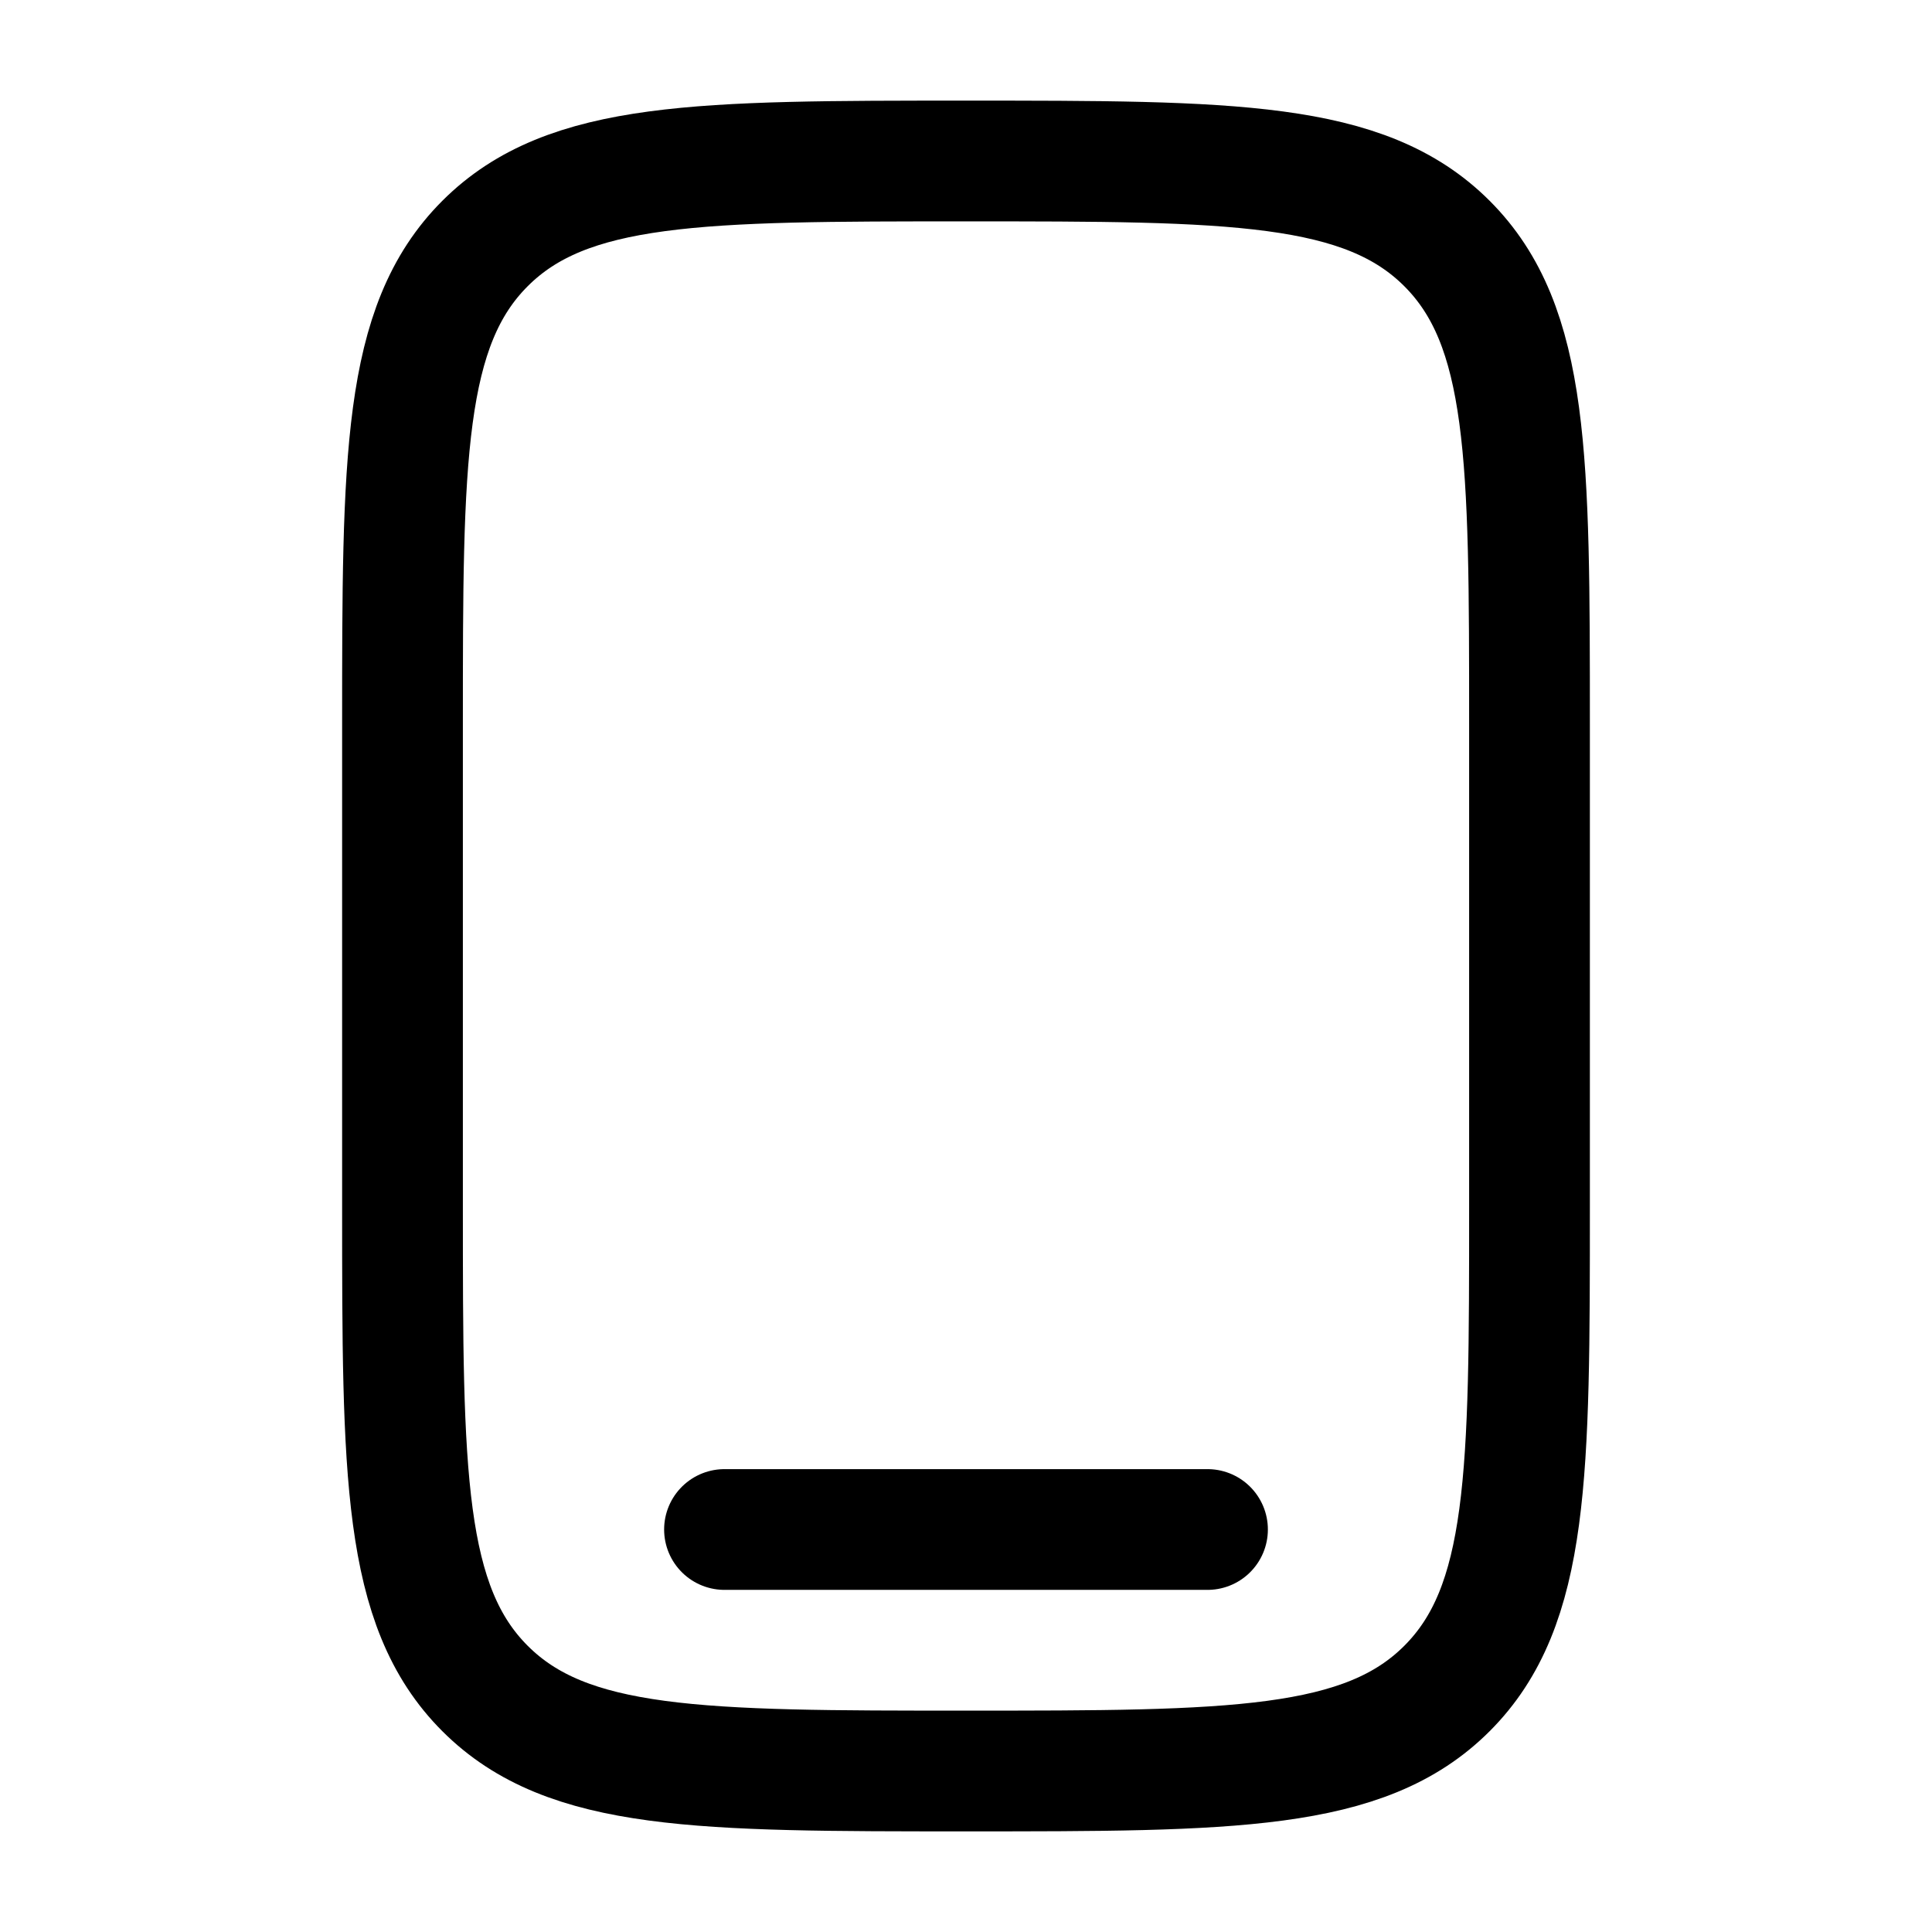
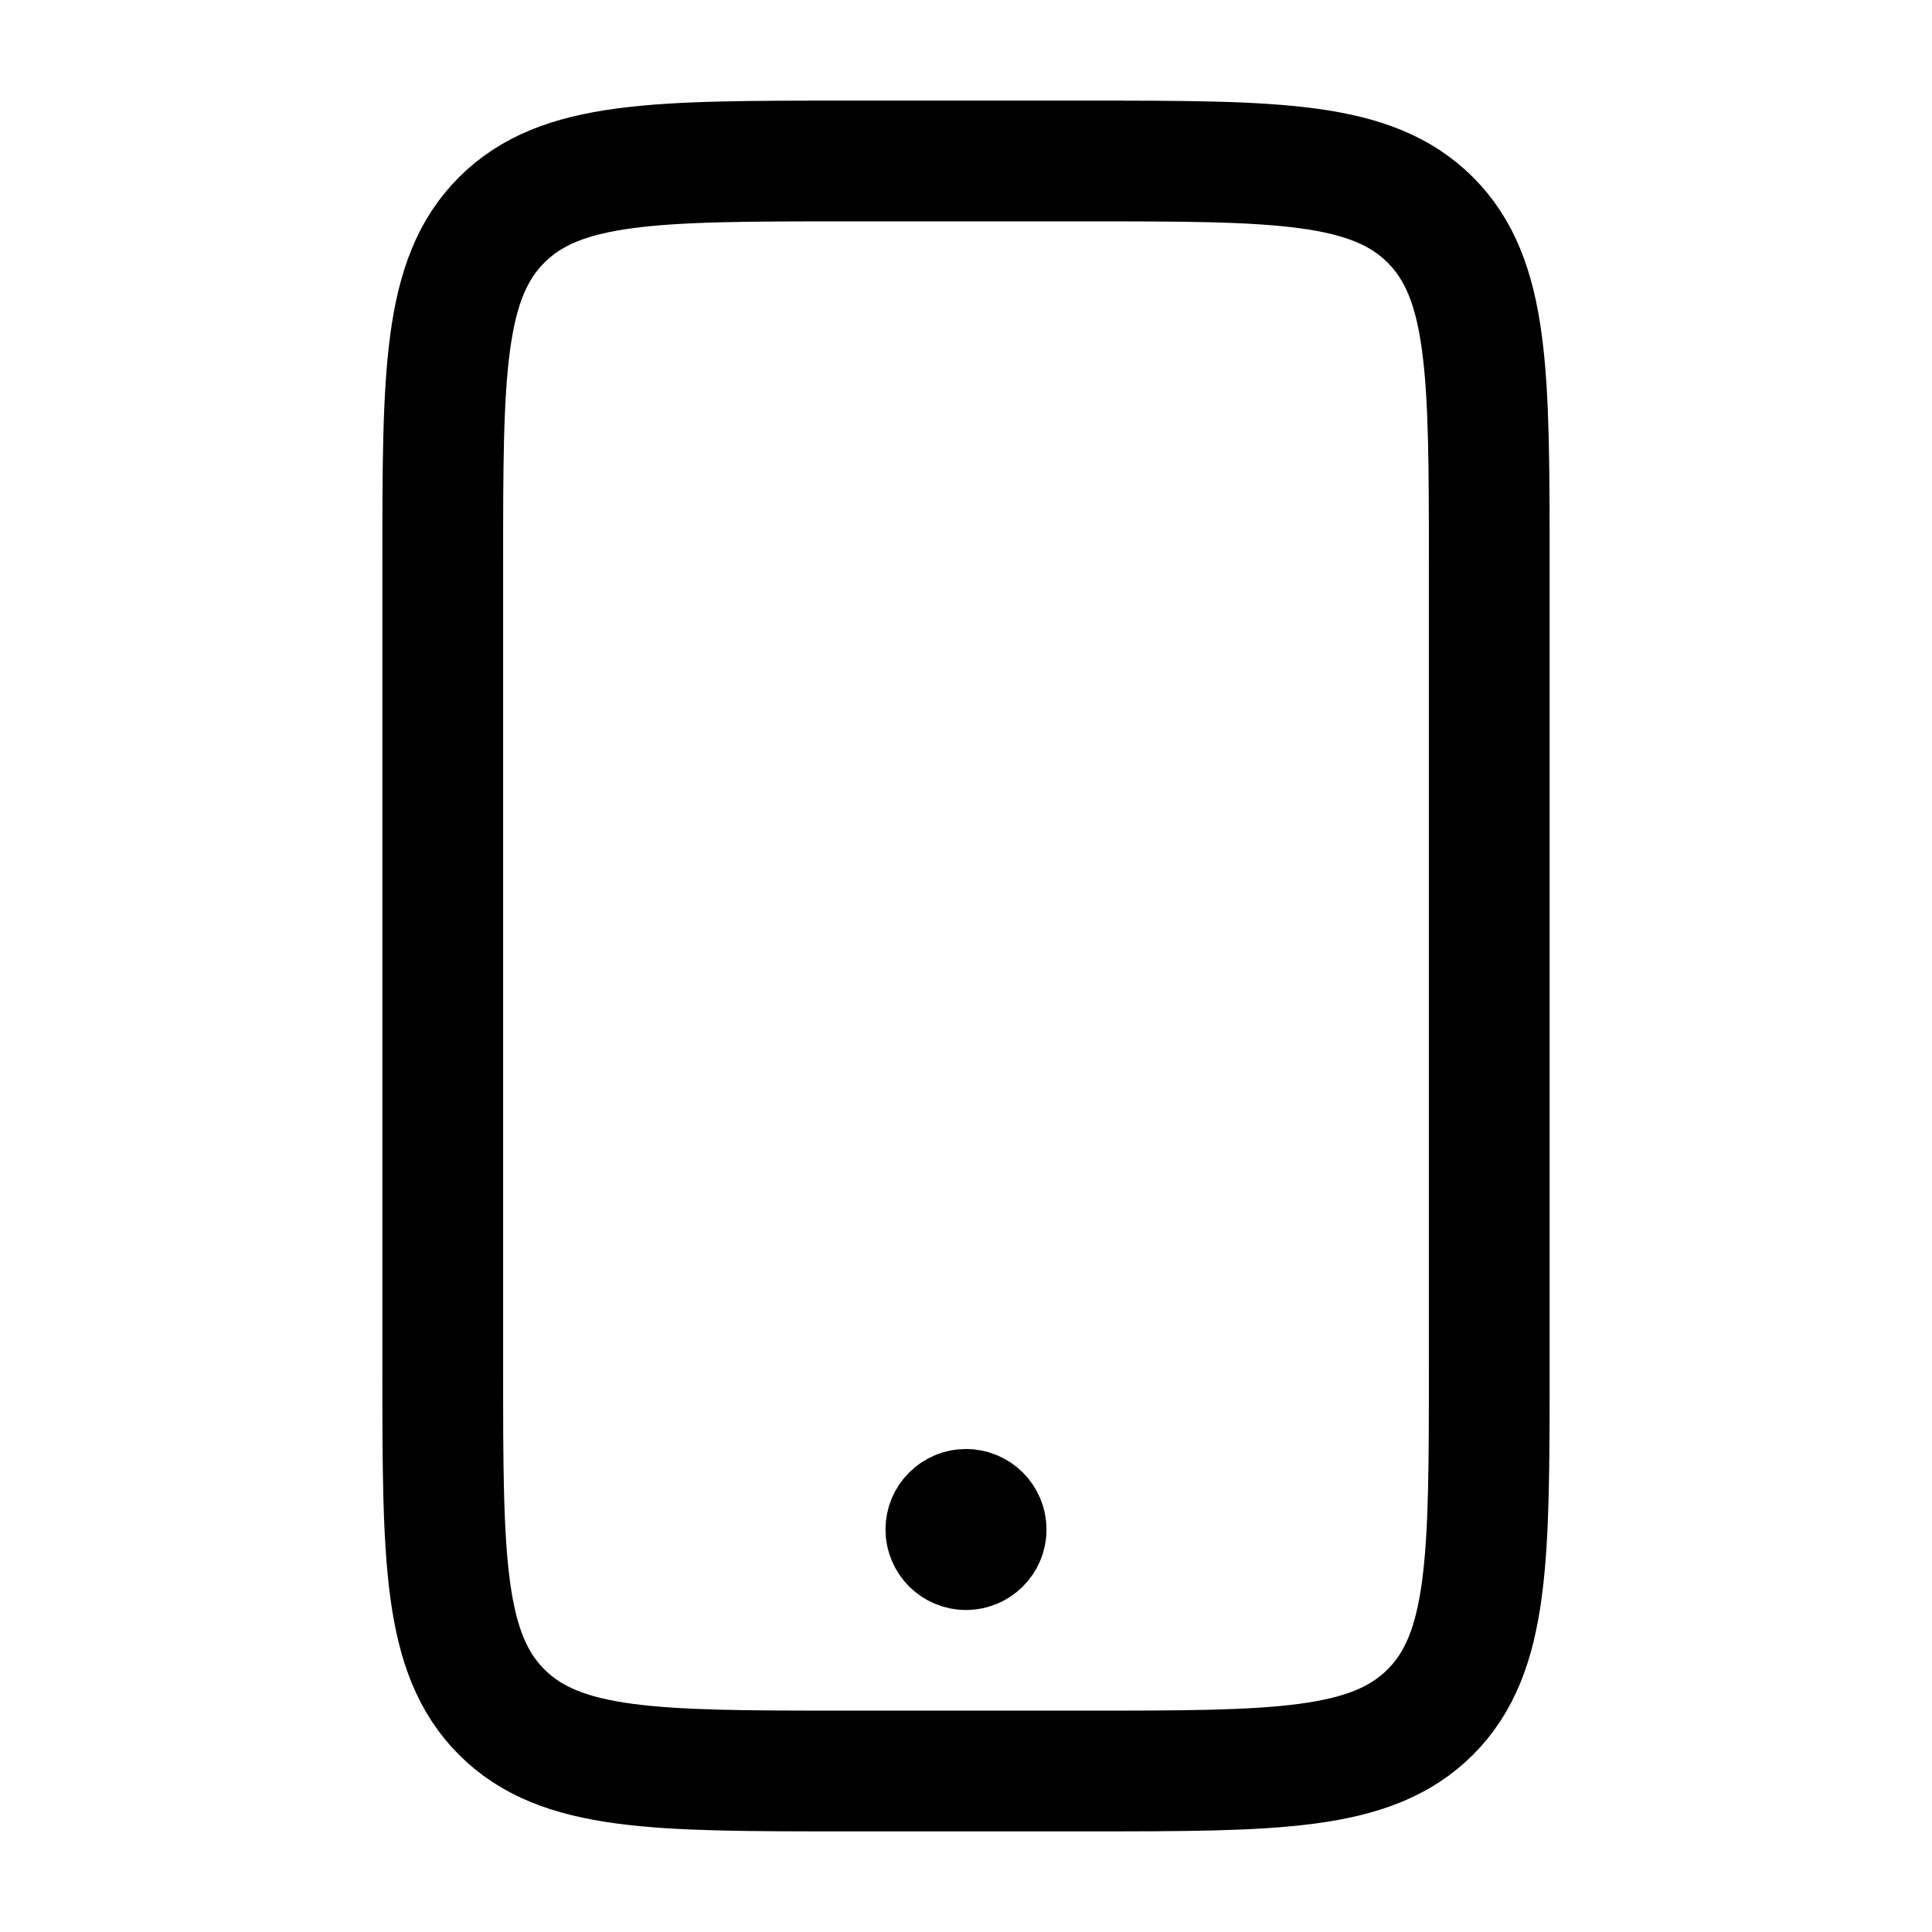
- <svg xmlns="http://www.w3.org/2000/svg" width="1em" height="1em" viewBox="0 0 24 24">
-   <g fill="none" stroke="currentColor" stroke-width="1.5">
-     <path d="M5 9c0-3.3 0-4.95 1.025-5.975C7.05 2 8.7 2 12 2s4.95 0 5.975 1.025C19 4.05 19 5.7 19 9v6c0 3.3 0 4.95-1.025 5.975C16.95 22 15.3 22 12 22s-4.95 0-5.975-1.025C5 19.95 5 18.3 5 15z" />
-     <path stroke-linecap="round" d="M15 19H9" />
-   </g>
+ <svg xmlns="http://www.w3.org/2000/svg" width="1em" height="1em" viewBox="0 0 24 24" fill="none">
+   <path d="M13.5 2H10.5C8.143 2 6.964 2 6.232 2.732C5.5 3.464 5.5 4.643 5.5 7V17C5.5 19.357 5.5 20.535 6.232 21.268C6.964 22 8.143 22 10.5 22H13.5C15.857 22 17.035 22 17.768 21.268C18.5 20.535 18.5 19.357 18.5 17V7C18.5 4.643 18.5 3.464 17.768 2.732C17.035 2 15.857 2 13.5 2Z" stroke="currentColor" stroke-linecap="round" stroke-linejoin="round" stroke-width="1.5" />
+   <path d="M12.125 19H12M12.25 19C12.25 19.138 12.138 19.25 12 19.25C11.862 19.25 11.75 19.138 11.75 19C11.75 18.862 11.862 18.75 12 18.75C12.138 18.75 12.25 18.862 12.25 19Z" stroke="currentColor" stroke-linecap="round" stroke-linejoin="round" stroke-width="1.5" />
</svg>
